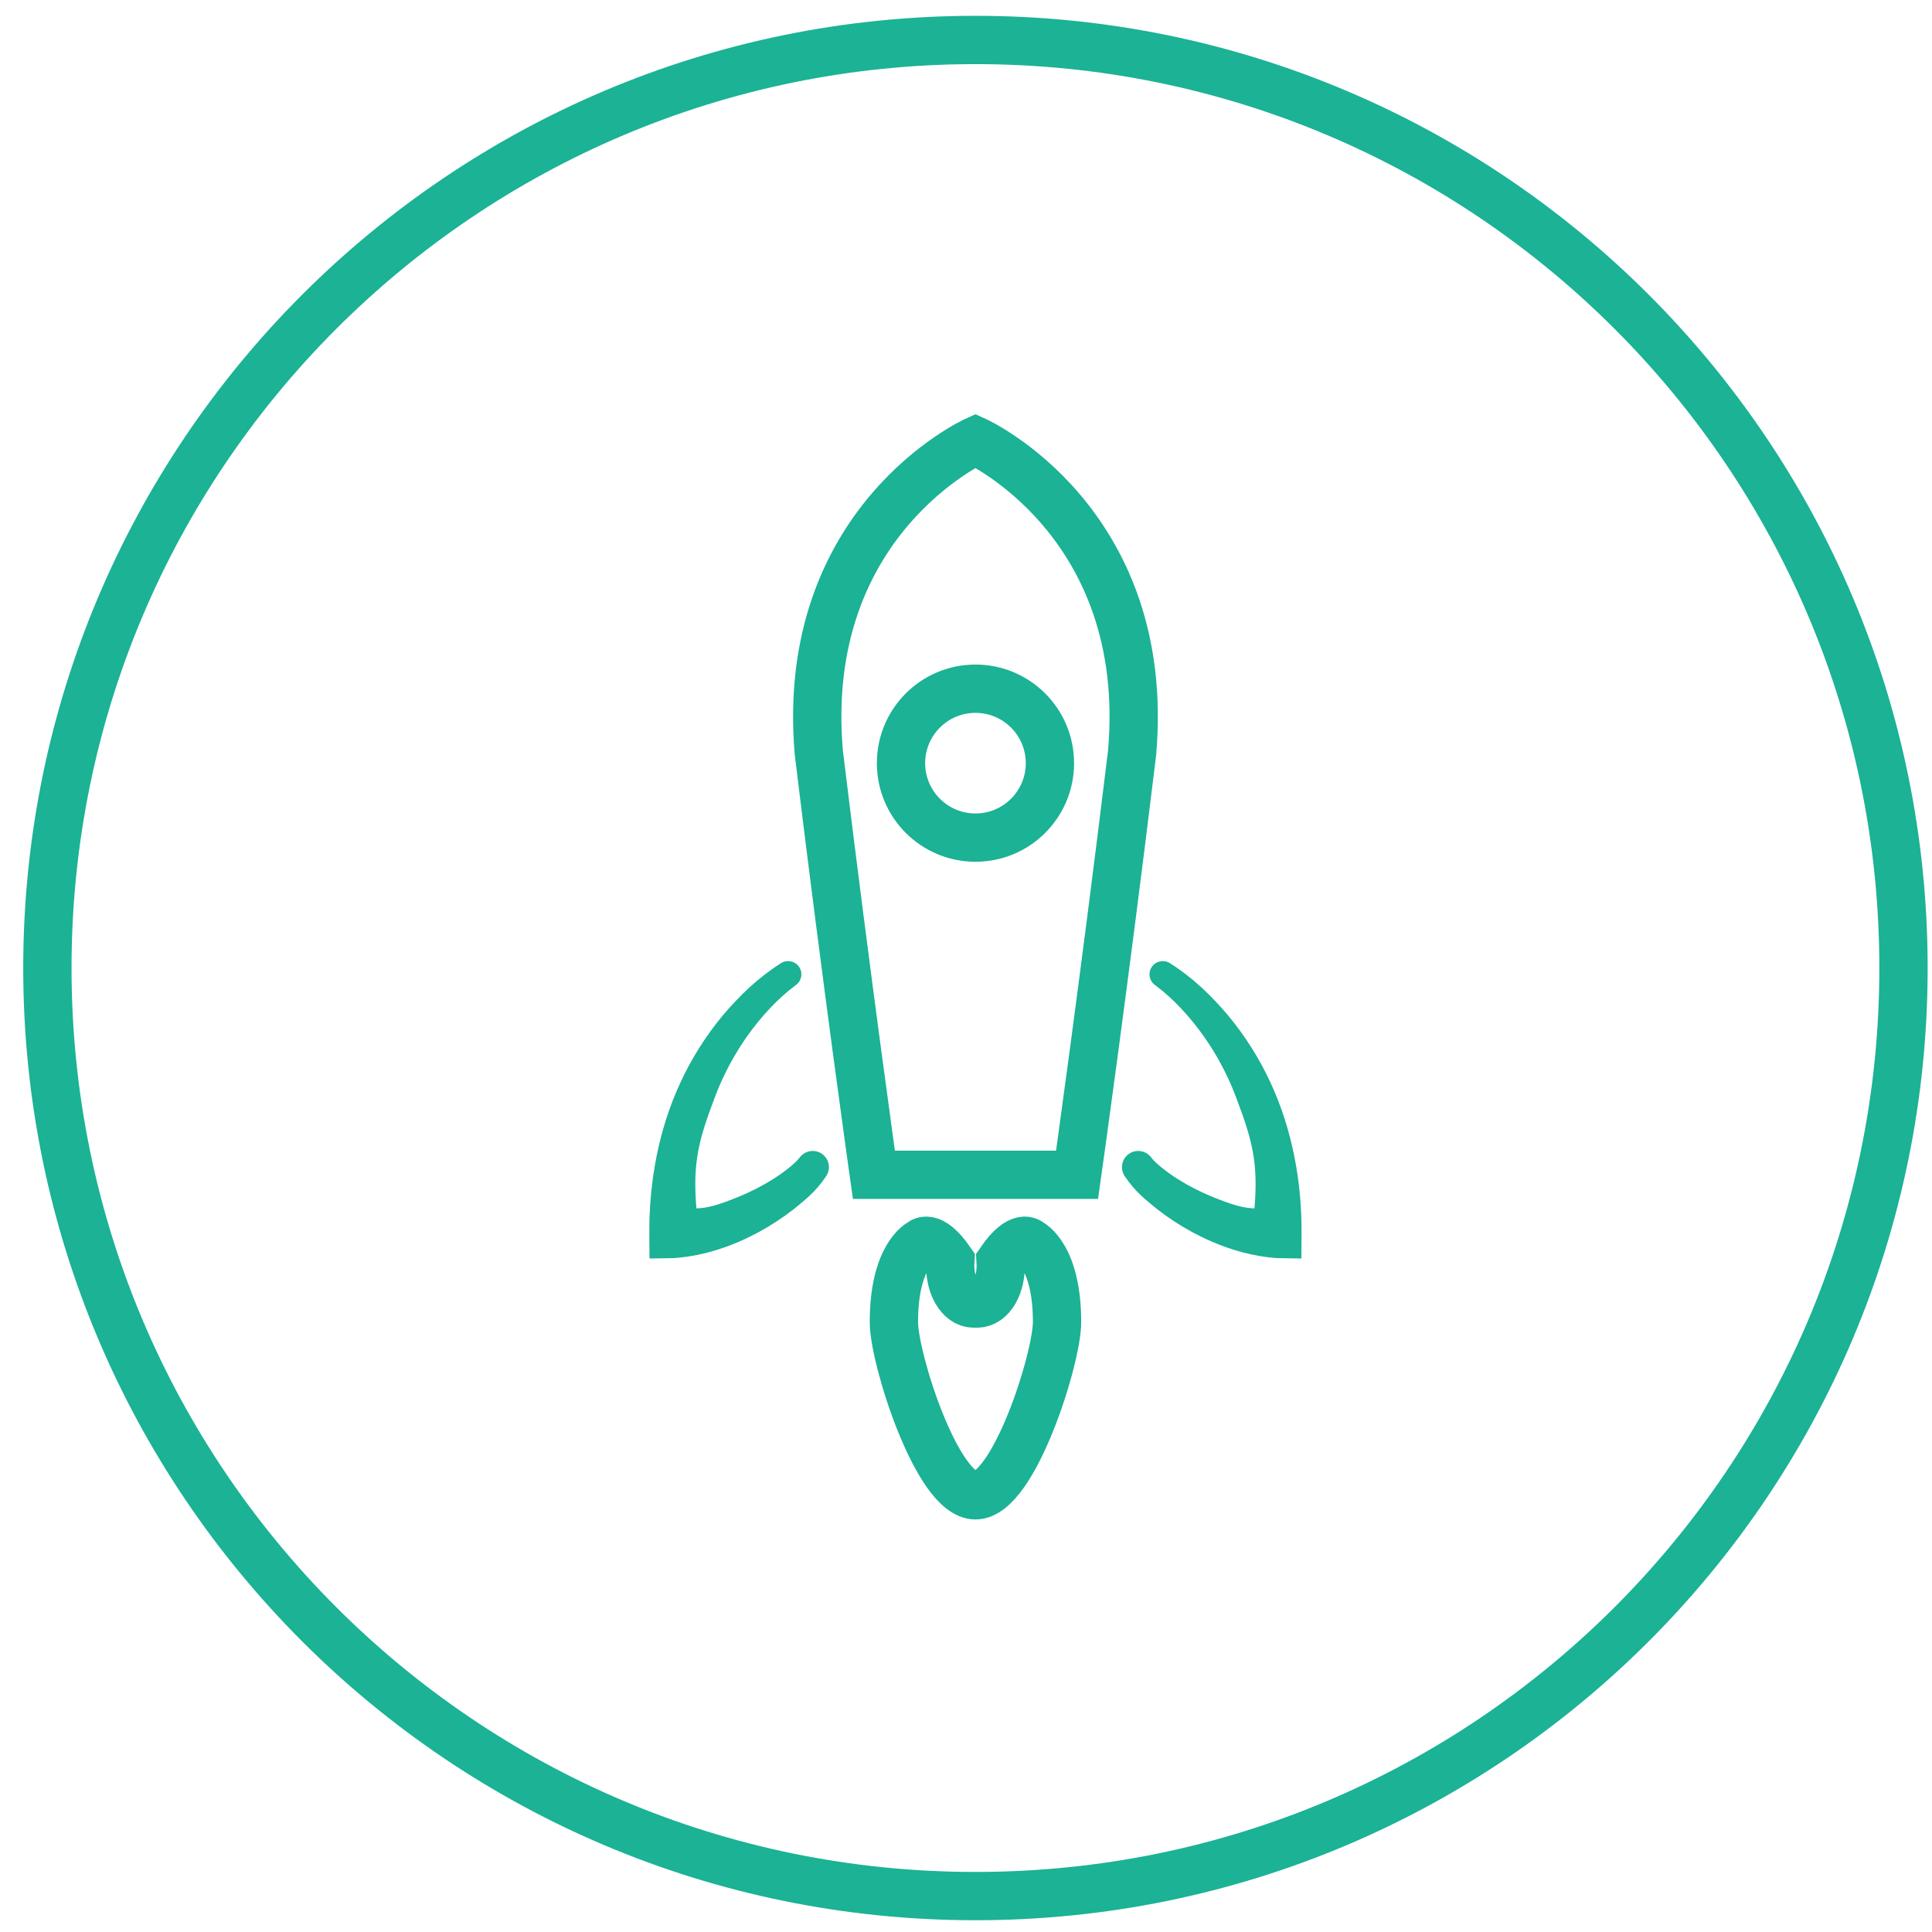
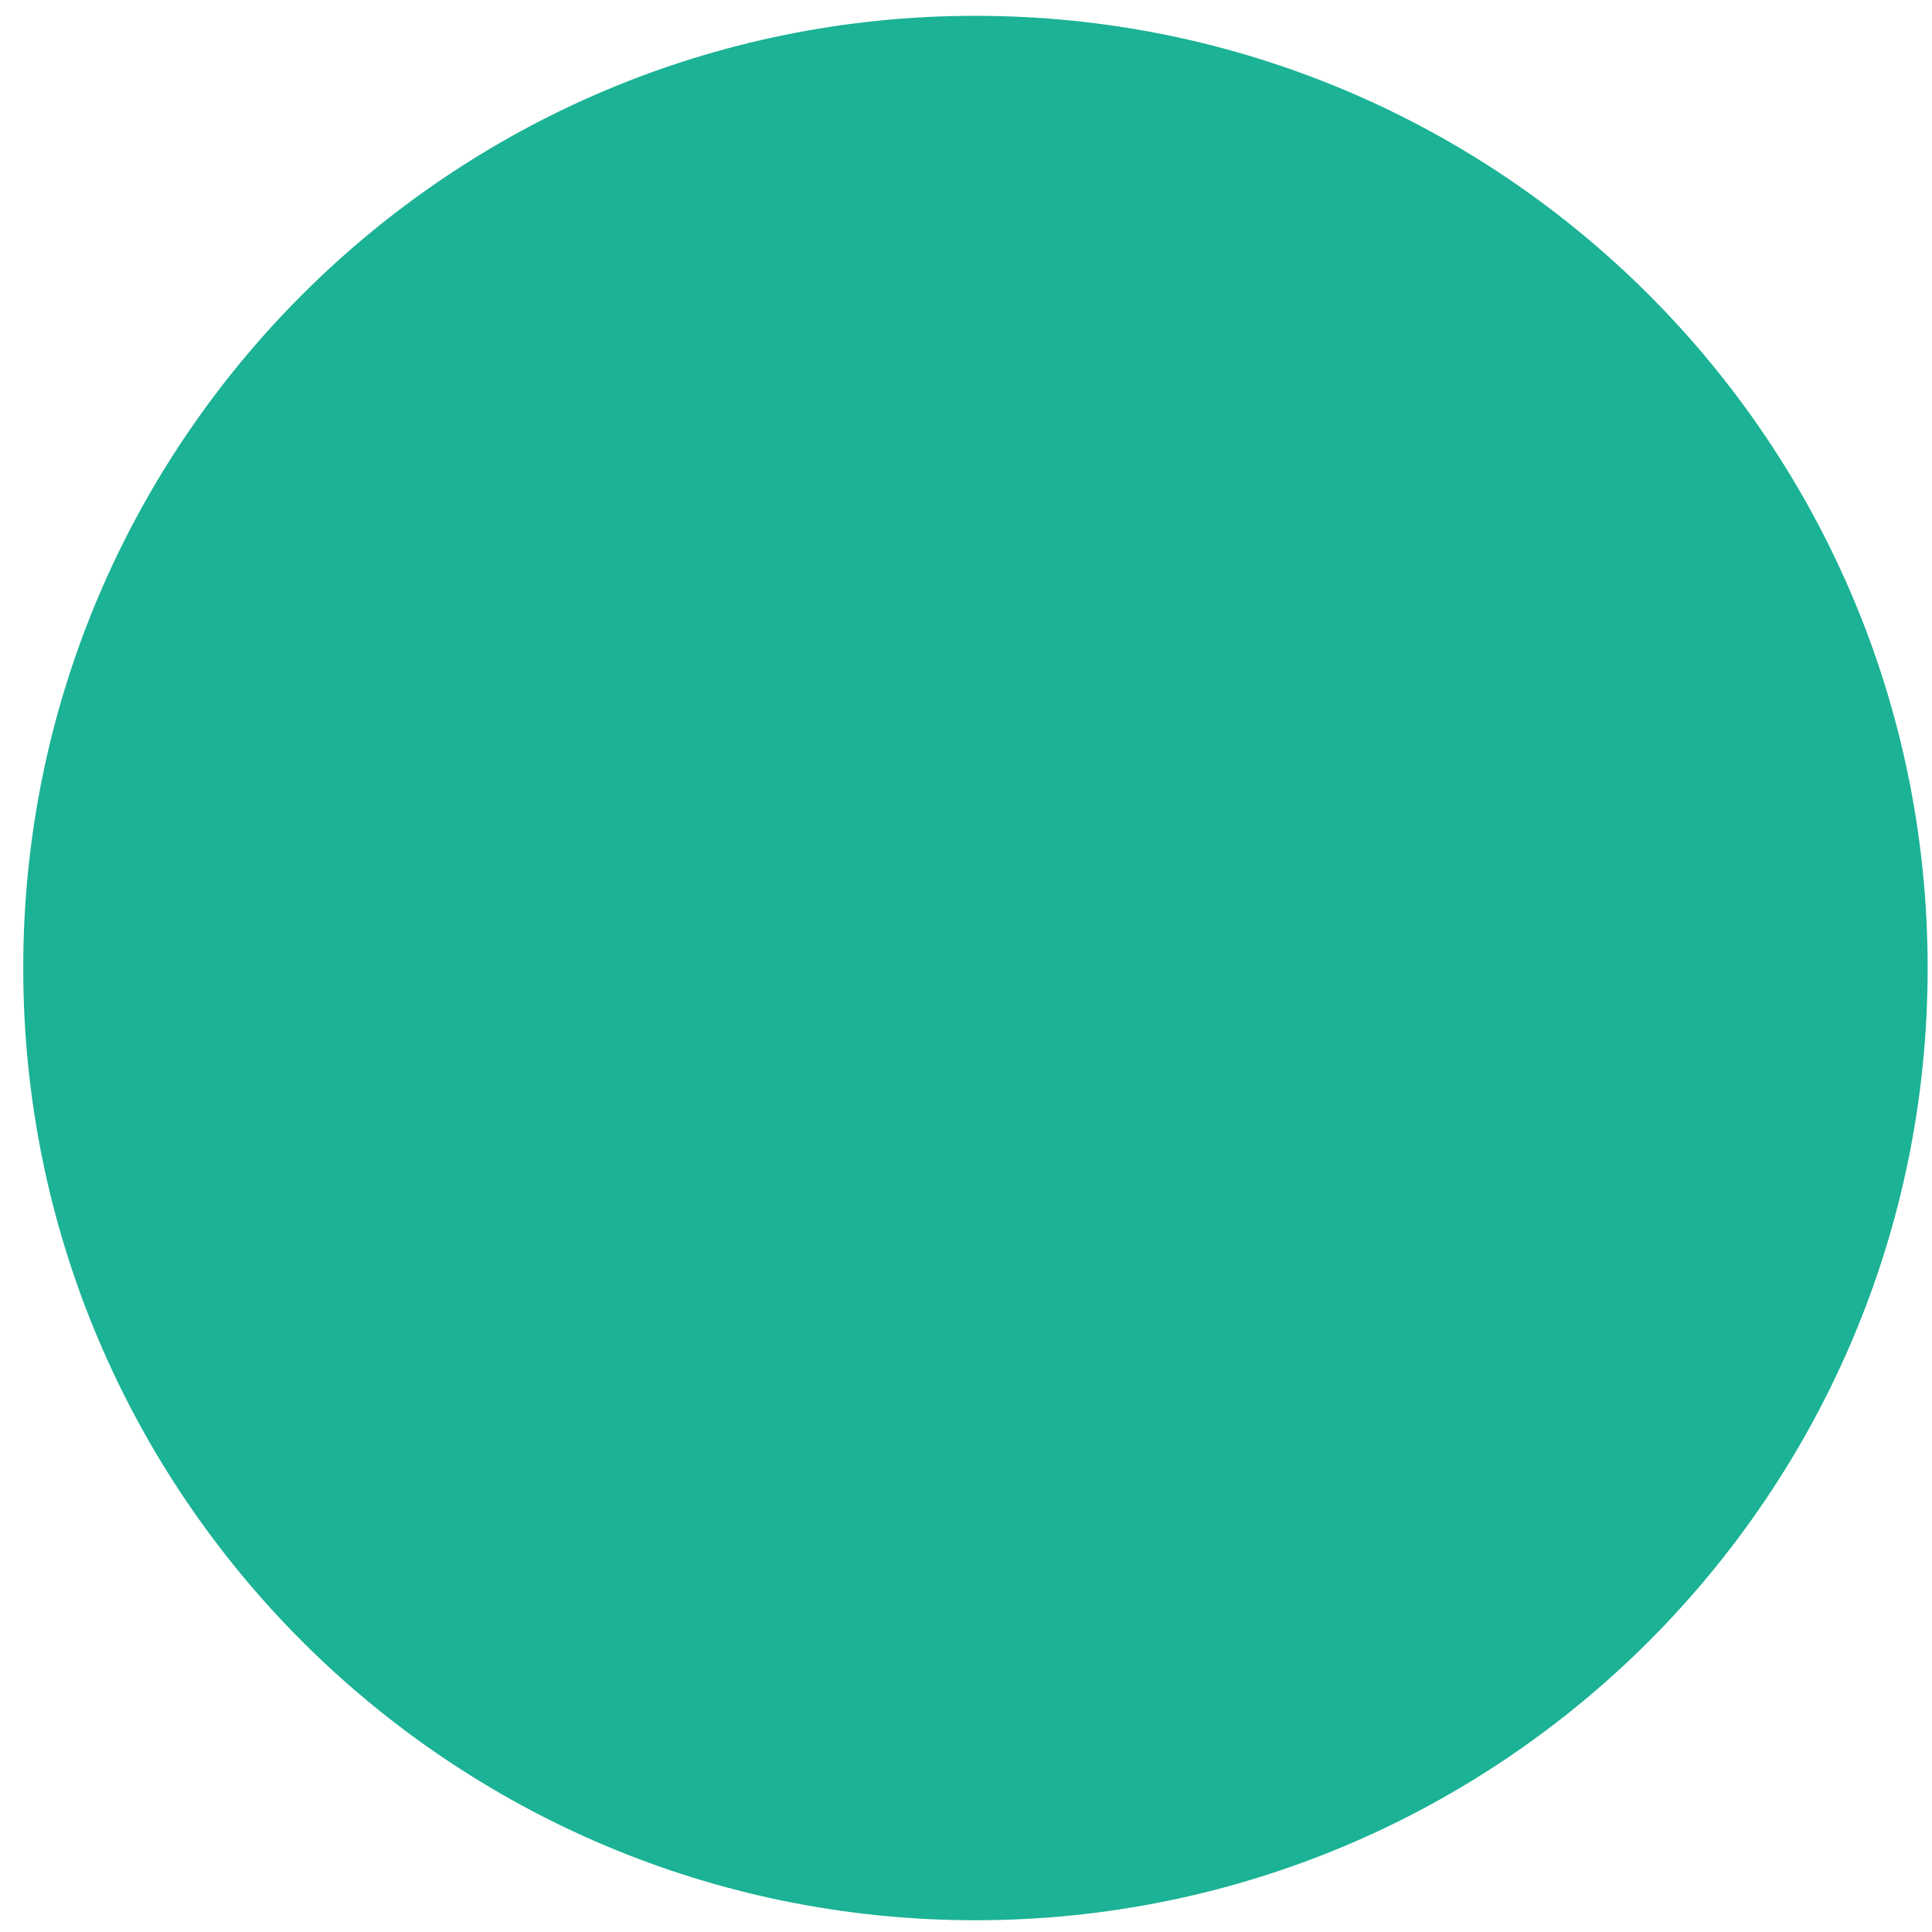
- <svg xmlns="http://www.w3.org/2000/svg" class="svg2" version="1.1" baseProfile="basic" x="0px" y="0px" width="95px" height="95px" viewBox="-0.875 -0.154 80 79" enable-background="new -0.875 -0.154 80 79" xml:space="preserve">
-   <defs>
- </defs>
-   <circle class="circle_bg" fill="#1BB295" fill-opacity="0" stroke="#1BB295" stroke-width="2" stroke-miterlimit="10" cx="39.516" cy="39.43" r="38.429" />
-   <path class="icon2-1-1" fill="#1BB295" d="M29.791,48.868c0.46-0.192,0.909-0.425,1.334-0.691c0.401-0.248,0.874-0.614,1.063-0.842l0.076-0.092  c0.219-0.259,0.602-0.317,0.889-0.124c0.307,0.207,0.388,0.623,0.181,0.931c-0.447,0.663-0.861,0.968-1.335,1.36  c-0.465,0.363-0.959,0.685-1.48,0.967c-1.043,0.559-2.211,0.971-3.477,1.064h-0.001l-1.021,0.017l-0.008-0.972  c-0.02-2.164,0.376-4.365,1.299-6.339c0.457-0.986,1.043-1.909,1.732-2.741c0.702-0.83,1.459-1.567,2.423-2.179  c0.24-0.151,0.562-0.096,0.734,0.137c0.181,0.243,0.13,0.587-0.114,0.767l-0.031,0.023c-0.728,0.54-1.412,1.289-1.966,2.063  c-0.558,0.786-1.015,1.64-1.353,2.535c-0.681,1.793-0.933,2.718-0.775,4.63C28.401,49.374,28.872,49.25,29.791,48.868z" />
-   <path class="icon2-1" fill="none" stroke="#1BB295" stroke-width="2" d="M38.974,47.991c0,0-0.417,0,4.75,0c0,0,1.113-7.871,2.279-17.474  c0.834-9.601-6.486-12.921-6.486-12.921l0,0c0,0-7.319,3.321-6.486,12.921c1.167,9.603,2.28,17.474,2.28,17.474  c5.167,0,4.749,0,4.749,0H38.974z" />
+ <svg xmlns="http://www.w3.org/2000/svg" class="svg2" baseProfile="basic" width="95" height="95" viewBox="-0.875 -0.154 80 79">
+   <circle class="circle_bg" fill="#1BB295" stroke="#1BB295" stroke-width="2" stroke-miterlimit="10" cx="39.516" cy="39.43" r="38.429" />
+   <path class="icon2-1-1" fill="#1BB295" d="M29.791 48.868c.46-.192.909-.425 1.334-.691.401-.248.874-.614 1.063-.842l.076-.092a.67.67 0 0 1 1.07.807c-.447.663-.861.968-1.335 1.36-.465.363-.959.685-1.48.967-1.043.559-2.211.971-3.477 1.064h-.001l-1.021.017-.008-.972c-.02-2.164.376-4.365 1.299-6.339a12.64 12.64 0 0 1 1.732-2.741c.702-.83 1.459-1.567 2.423-2.179a.55.55 0 0 1 .62.904l-.031.023c-.728.54-1.412 1.289-1.966 2.063a11.261 11.261 0 0 0-1.353 2.535c-.681 1.793-.933 2.718-.775 4.63.44-.008.911-.132 1.83-.514z" />
+   <path class="icon2-1" fill="none" stroke="#1BB295" stroke-width="2" d="M38.974 47.991h4.75s1.113-7.871 2.279-17.474c.834-9.601-6.486-12.921-6.486-12.921s-7.319 3.321-6.486 12.921c1.167 9.603 2.28 17.474 2.28 17.474h4.749-1.086z" />
  <circle class="icon2-1" fill="none" stroke="#1BB295" stroke-width="2" cx="39.517" cy="30.947" r="3.083" />
-   <path class="icon2-1" fill="none" stroke="#1BB295" stroke-width="2" d="M39.517,61.263c1.583,0,3.378-5.66,3.378-7.171  c0-2.757-1.117-3.288-1.117-3.288s-0.393-0.447-1.22,0.75c0.066,1.03-0.412,1.768-0.964,1.768h-0.077h-0.078  c-0.552,0-1.029-0.737-0.963-1.768c-0.828-1.197-1.22-0.75-1.22-0.75s-1.117,0.531-1.117,3.288  C36.139,55.603,37.933,61.263,39.517,61.263z" />
-   <path class="icon2-1-1" fill="#1BB295" d="M51.071,49.382c0.158-1.912-0.094-2.837-0.775-4.63c-0.338-0.896-0.795-1.749-1.353-2.535  c-0.554-0.773-1.238-1.522-1.966-2.063l-0.031-0.023c-0.244-0.18-0.295-0.523-0.114-0.767c0.173-0.232,0.494-0.288,0.734-0.137  c0.964,0.611,1.721,1.349,2.423,2.179c0.689,0.832,1.275,1.755,1.732,2.741c0.923,1.974,1.318,4.175,1.299,6.339l-0.008,0.972  l-1.021-0.017h-0.001c-1.266-0.094-2.434-0.506-3.477-1.064c-0.521-0.282-1.016-0.604-1.48-0.967  c-0.474-0.393-0.888-0.697-1.335-1.36c-0.207-0.308-0.126-0.724,0.181-0.931c0.287-0.193,0.67-0.135,0.889,0.124l0.076,0.092  c0.189,0.228,0.662,0.594,1.063,0.842c0.425,0.267,0.874,0.499,1.334,0.691C50.161,49.25,50.632,49.374,51.071,49.382z" />
-   <rect id="_x3C_Фрагмент_x3E__4_" y="0.012" fill="none" width="78.917" height="78.833" />
+   <path class="icon2-1" fill="none" stroke="#1BB295" stroke-width="2" d="M39.517 61.263c1.583 0 3.378-5.66 3.378-7.171 0-2.757-1.117-3.288-1.117-3.288s-.393-.447-1.22.75c.066 1.03-.412 1.768-.964 1.768h-.155c-.552 0-1.029-.737-.963-1.768-.828-1.197-1.22-.75-1.22-.75s-1.117.531-1.117 3.288c0 1.511 1.794 7.171 3.378 7.171z" />
+   <path class="icon2-1-1" fill="#1BB295" d="M51.071 49.382c.158-1.912-.094-2.837-.775-4.63a11.24 11.24 0 0 0-1.353-2.535c-.554-.773-1.238-1.522-1.966-2.063l-.031-.023a.547.547 0 0 1-.114-.767.55.55 0 0 1 .734-.137c.964.611 1.721 1.349 2.423 2.179a12.64 12.64 0 0 1 1.732 2.741c.923 1.974 1.318 4.175 1.299 6.339l-.008.972-1.021-.017h-.001c-1.266-.094-2.434-.506-3.477-1.064a10.543 10.543 0 0 1-1.48-.967c-.474-.393-.888-.697-1.335-1.36a.67.67 0 0 1 1.07-.807l.076.092c.189.228.662.594 1.063.842.425.267.874.499 1.334.691.92.382 1.391.506 1.83.514z" />
+   <path fill="none" d="M0 .012h78.917v78.833H0z" />
</svg>
